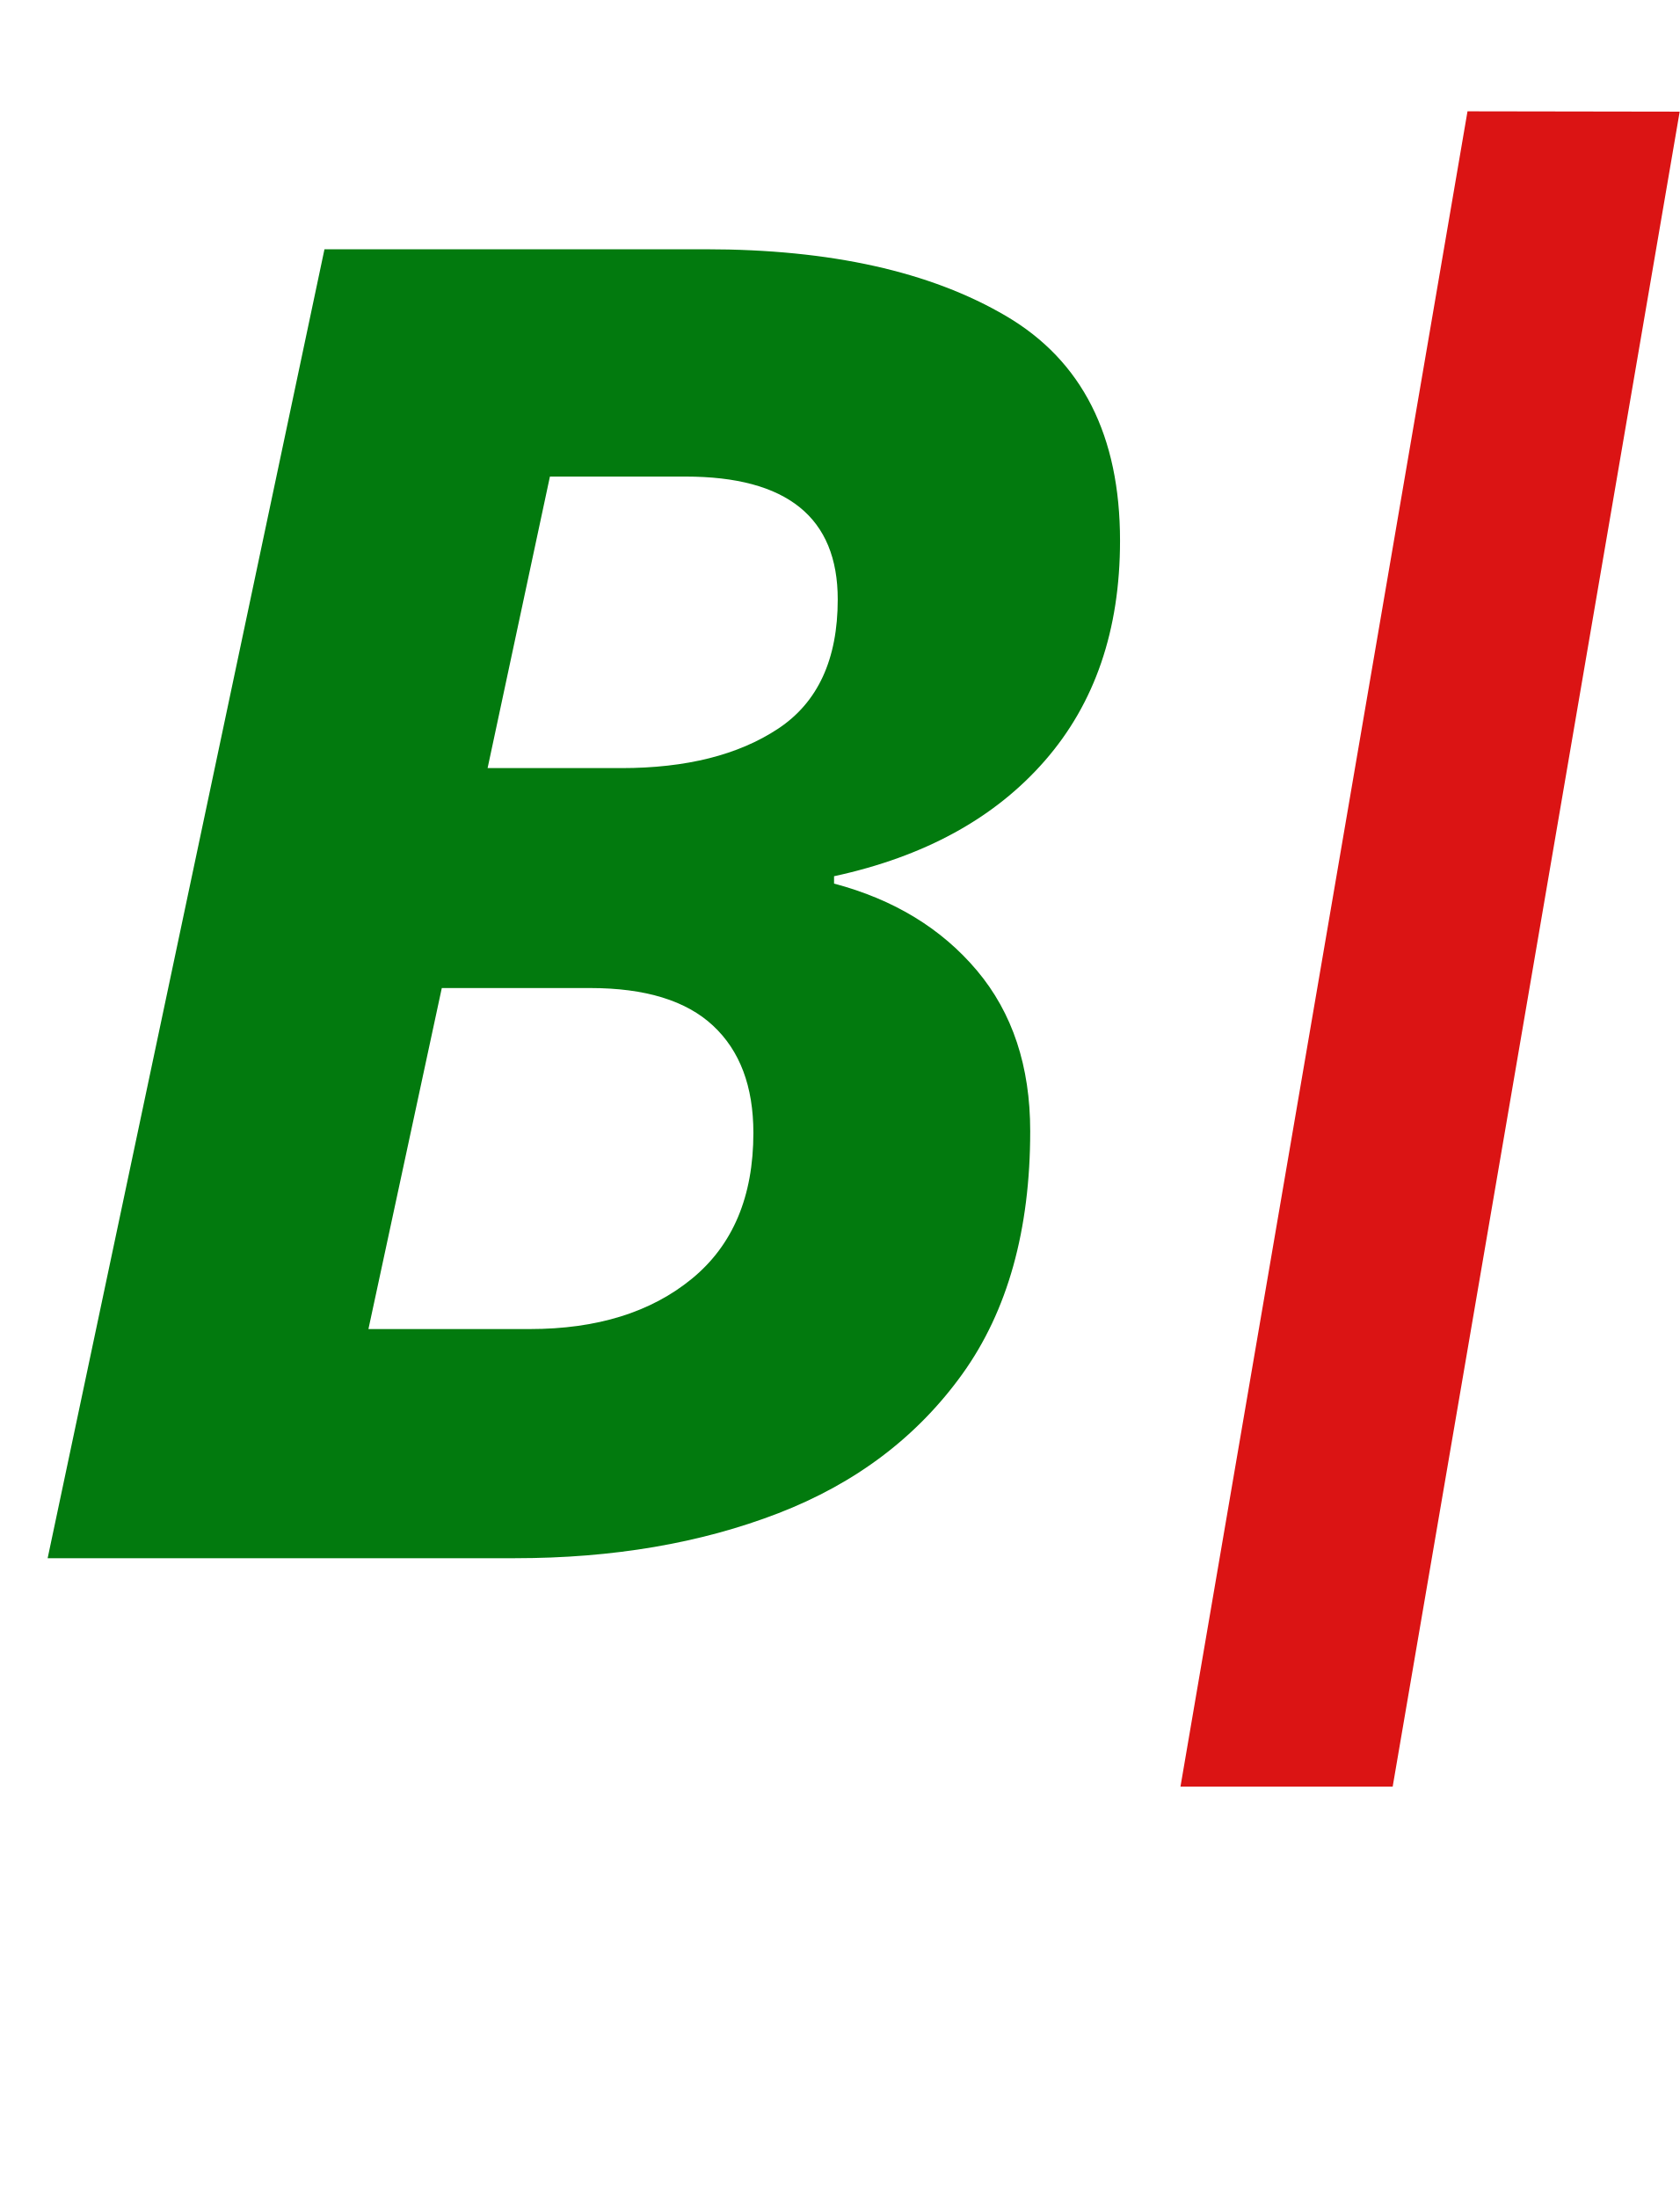
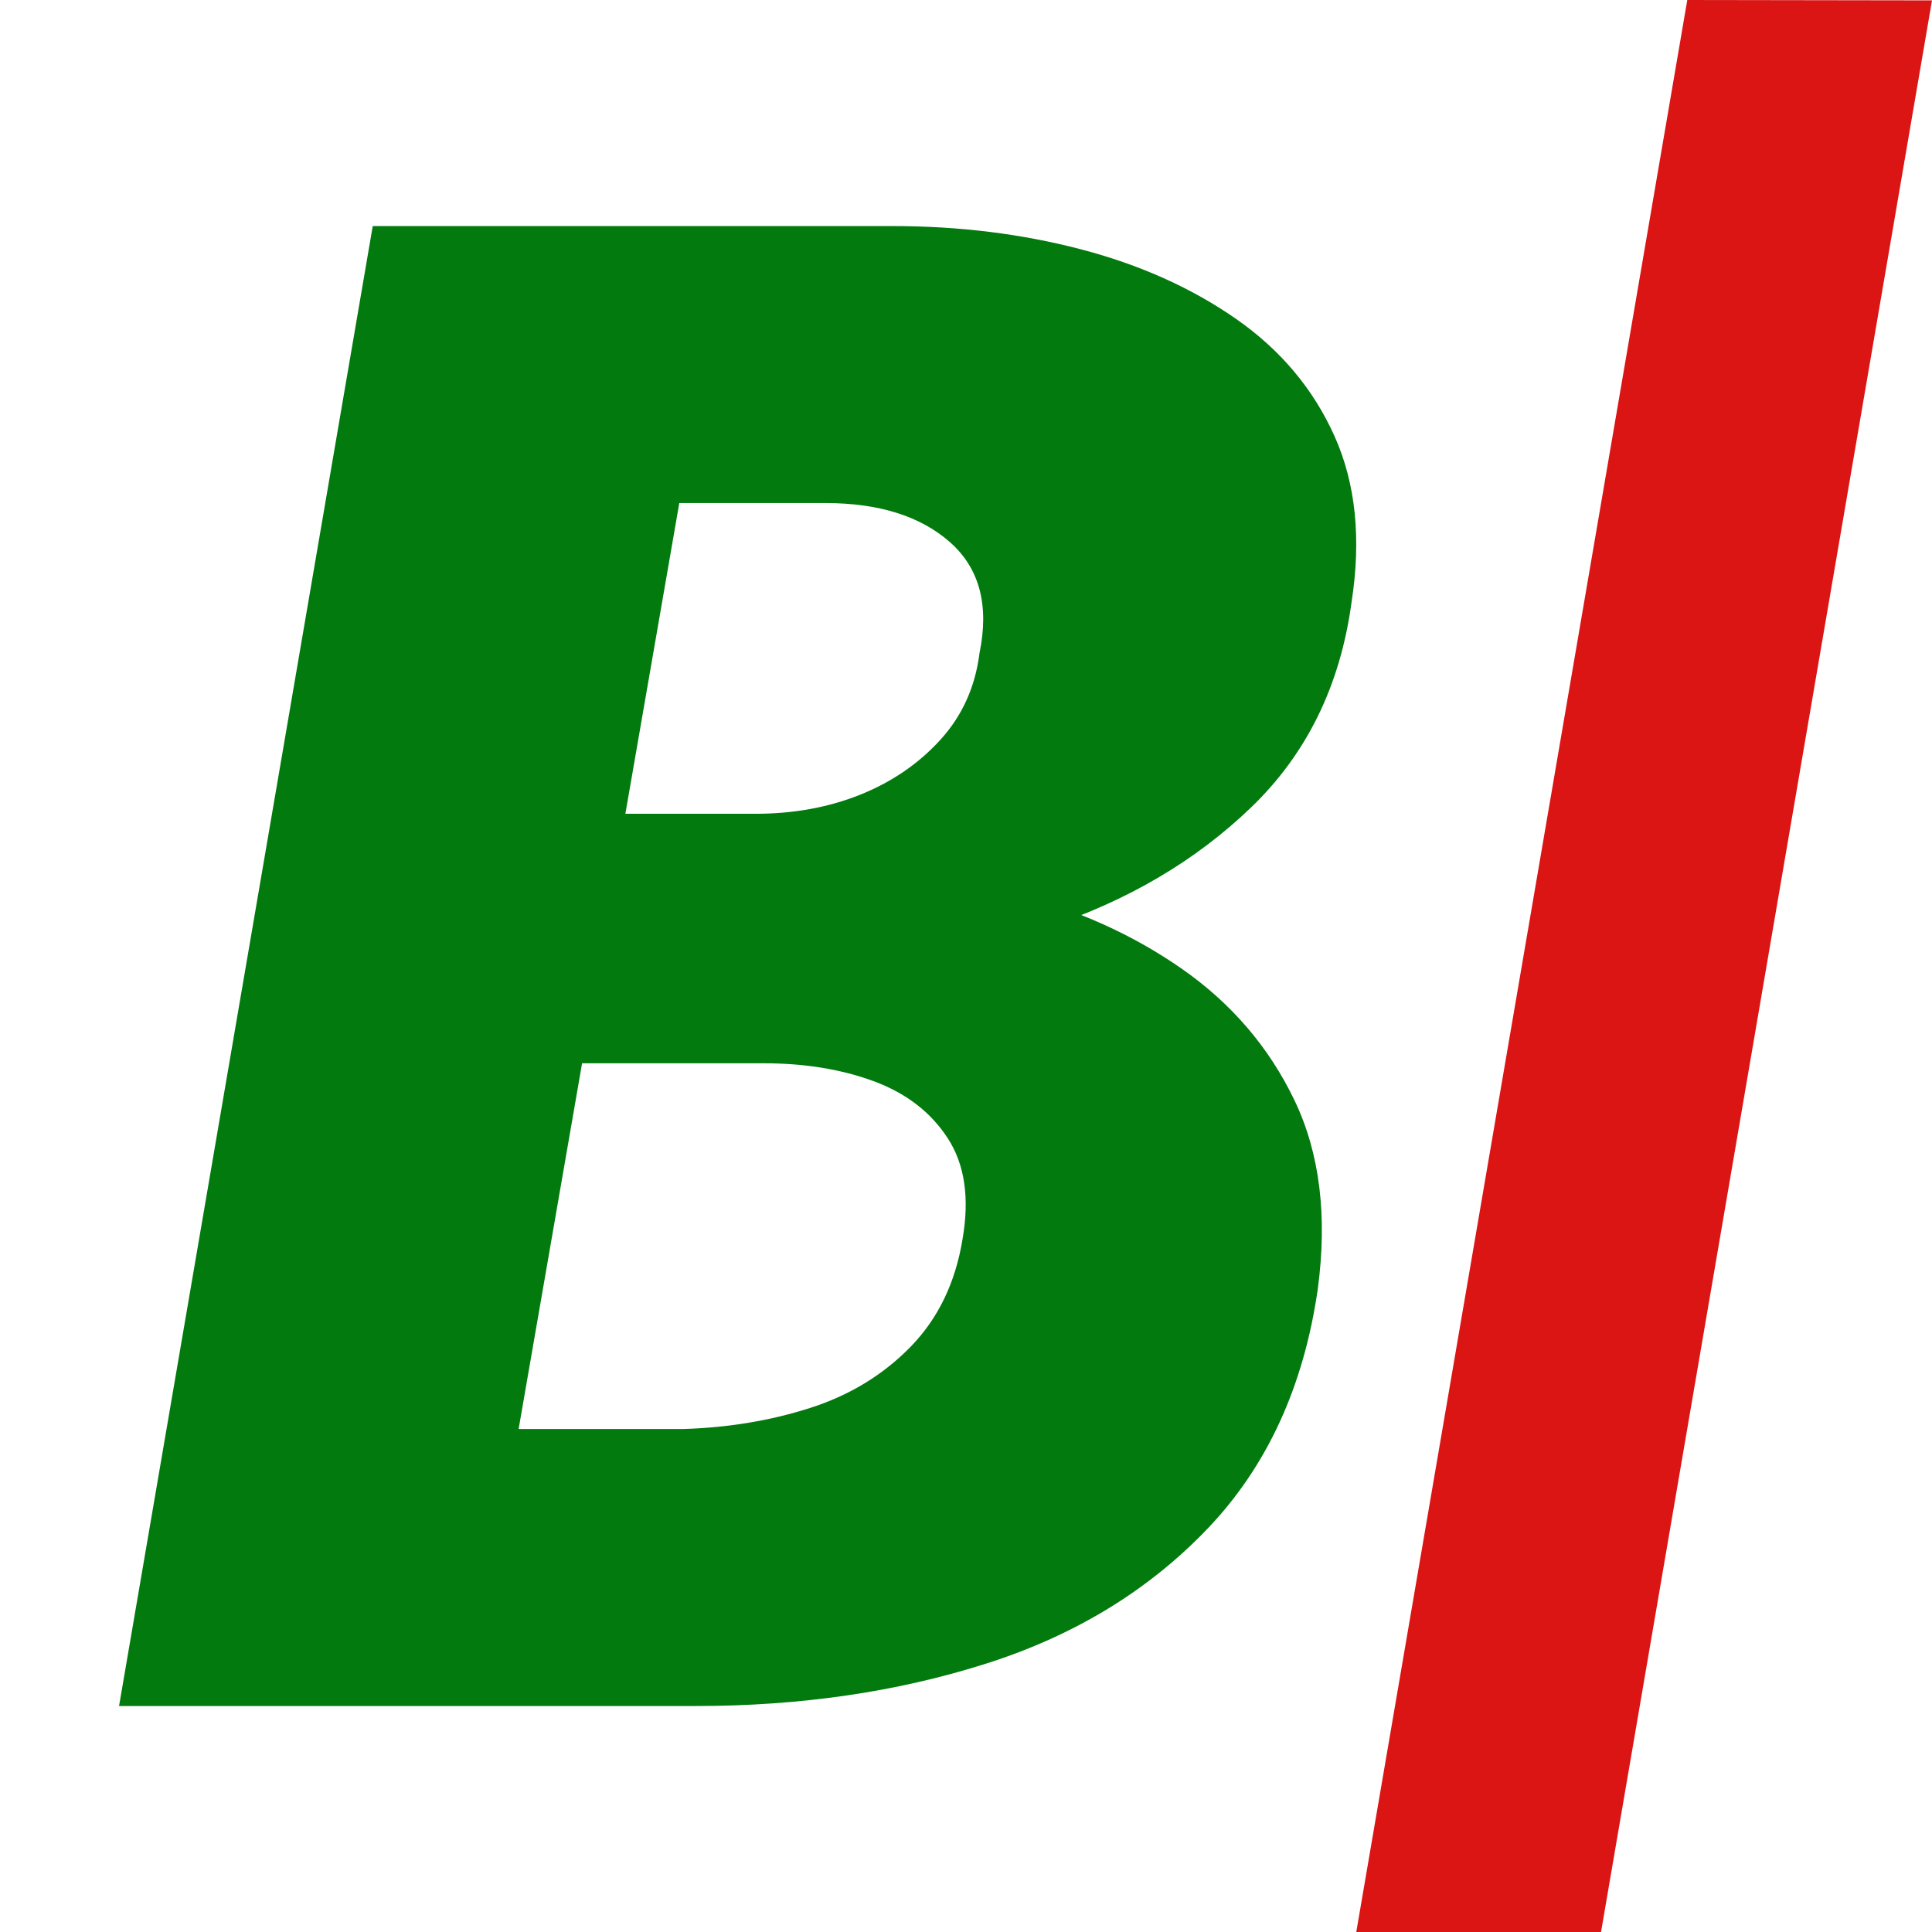
- <svg xmlns="http://www.w3.org/2000/svg" id="Layer_1" data-name="Layer 1" viewBox="0 0 513.38 671.74">
-   <defs>
-     <style>
-       .cls-1 {
-         fill: #db1414;
-       }
- 
-       .cls-2 {
-         fill: #027a0e;
-         font-family: JostItalic-BoldItalic, Jost;
-         font-size: 560.26px;
-         font-style: italic;
-         font-variation-settings: 'wght' 700;
-         font-weight: 700;
-       }
-     </style>
-   </defs>
-   <polygon class="cls-1" points="448.53 34.02 360.8 546.02 425.66 546.02 513.38 34.12 448.53 34.02" />
-   <text class="cls-2" transform="translate(0 476.21)">
-     <tspan x="0" y="0">B</tspan>
-   </text>
+ <svg xmlns="http://www.w3.org/2000/svg" version="1.1" id="Layer_1" x="0px" y="0px" viewBox="0 0 512 512" style="enable-background:new 0 0 512 512;" xml:space="preserve">
+   <style type="text/css">
+ 	.st0{display:none;}
+ 	.st1{display:inline;fill:#3300D3;}
+ 	.st2{fill:#DB1414;}
+ 	.st3{fill:#027A0E;}
+ </style>
+   <g class="st0">
+     <rect y="0" class="st1" width="512" height="512" />
+   </g>
+   <g>
+     <polygon class="st2" points="447.15,0 359.43,512 424.29,512 512,0.1  " />
+   </g>
+   <g>
+     <path class="st3" d="M140.8,215.66h59.39c10.09,0,19.33-1.68,27.73-5.04c8.4-3.36,15.5-8.21,21.29-14.57   c5.79-6.35,9.24-14.01,10.37-22.97c2.61-12.69,0-22.5-7.84-29.41c-7.84-6.91-18.87-10.36-33.06-10.36h-38.66L137.44,378.7h43.7   c11.95-0.37,23.15-2.24,33.62-5.6c10.45-3.36,19.33-8.77,26.61-16.25c7.28-7.47,11.85-16.99,13.73-28.57   c1.86-10.83,0.56-19.7-3.92-26.61c-4.48-6.91-11.02-11.95-19.61-15.13c-8.6-3.17-18.3-4.76-29.13-4.76H129.6l8.96-51.54H217   c17.55,0,34.74,2.15,51.54,6.44c16.81,4.3,31.74,11.02,44.82,20.17c13.07,9.16,22.97,20.73,29.69,34.74   c6.72,14.01,8.77,30.73,6.16,50.14c-3.74,25.77-13.45,46.88-29.13,63.31c-15.69,16.44-35.29,28.39-58.83,35.86   c-23.53,7.48-49.12,11.21-76.76,11.21H31.55L98.78,59.91h137.82c17.55,0,34.18,2.06,49.86,6.16c15.69,4.11,29.41,10.28,41.18,18.49   c11.77,8.22,20.45,18.58,26.05,31.09c5.6,12.52,7.09,27.17,4.48,43.98c-2.99,22.04-11.86,40.15-26.61,54.34   c-14.76,14.2-32.87,24.84-54.35,31.93c-21.48,7.1-44.36,10.65-68.63,10.65h-75.07L140.8,215.66z" />
+   </g>
</svg>
